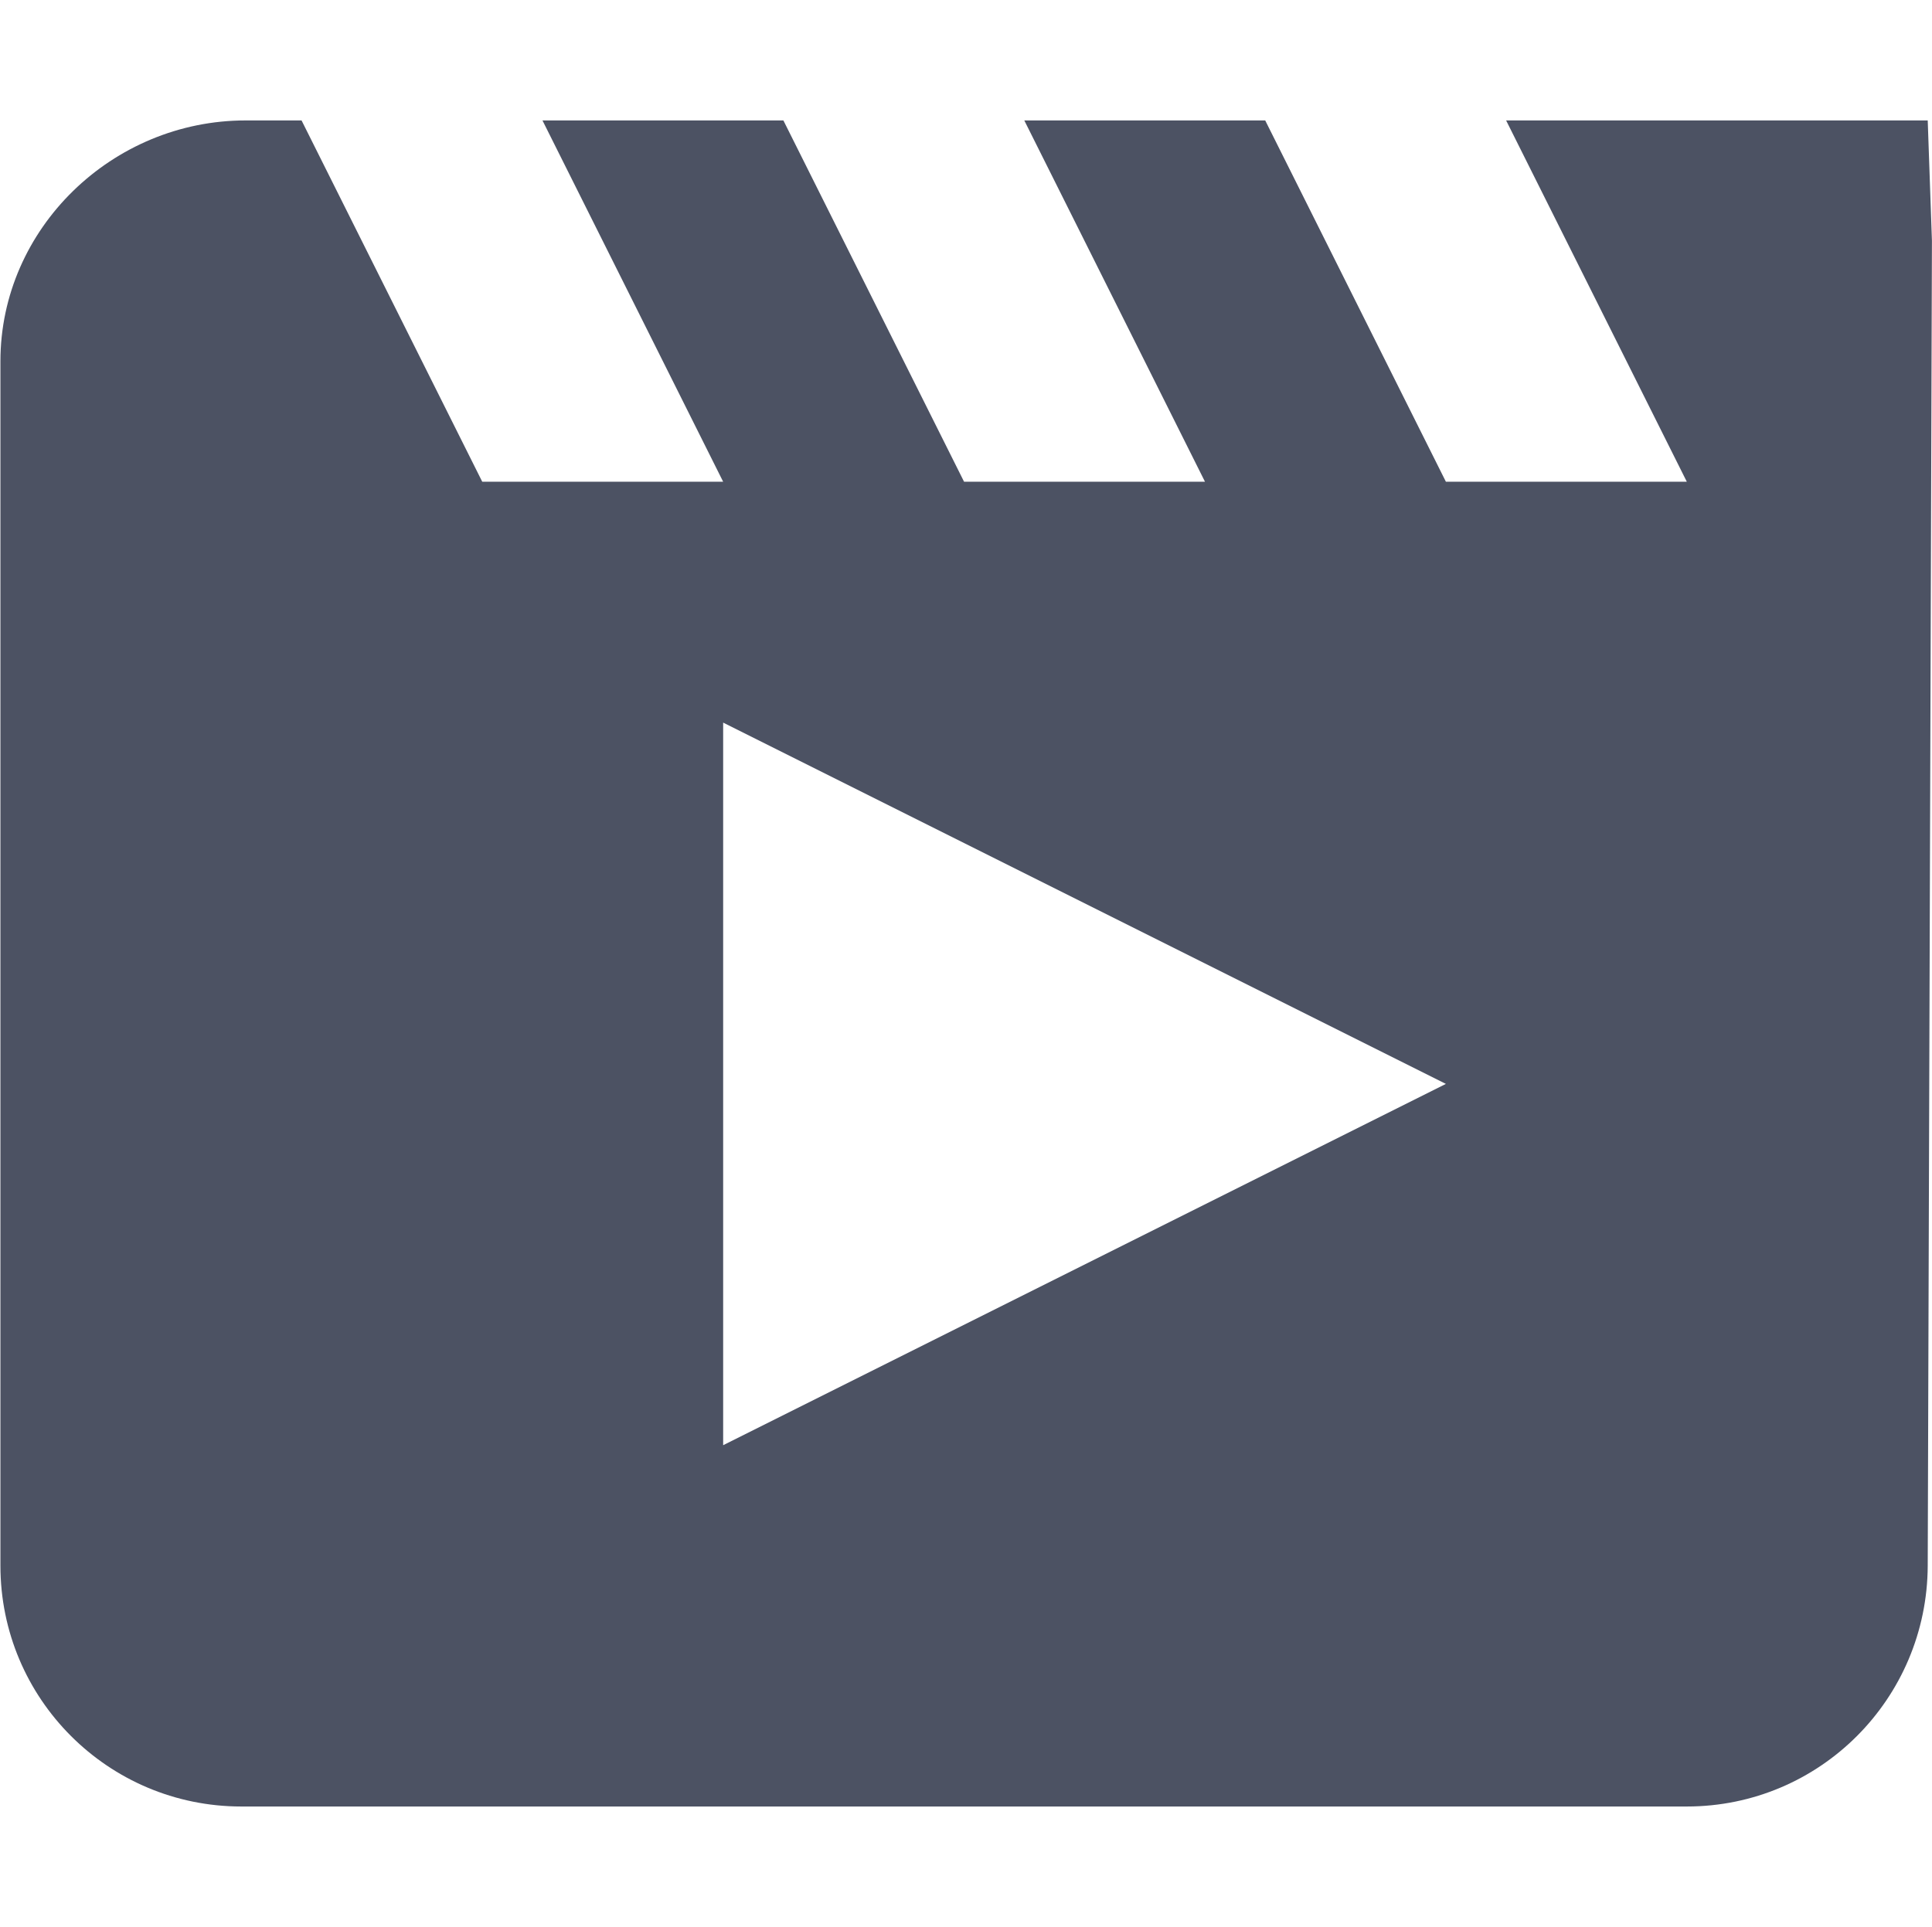
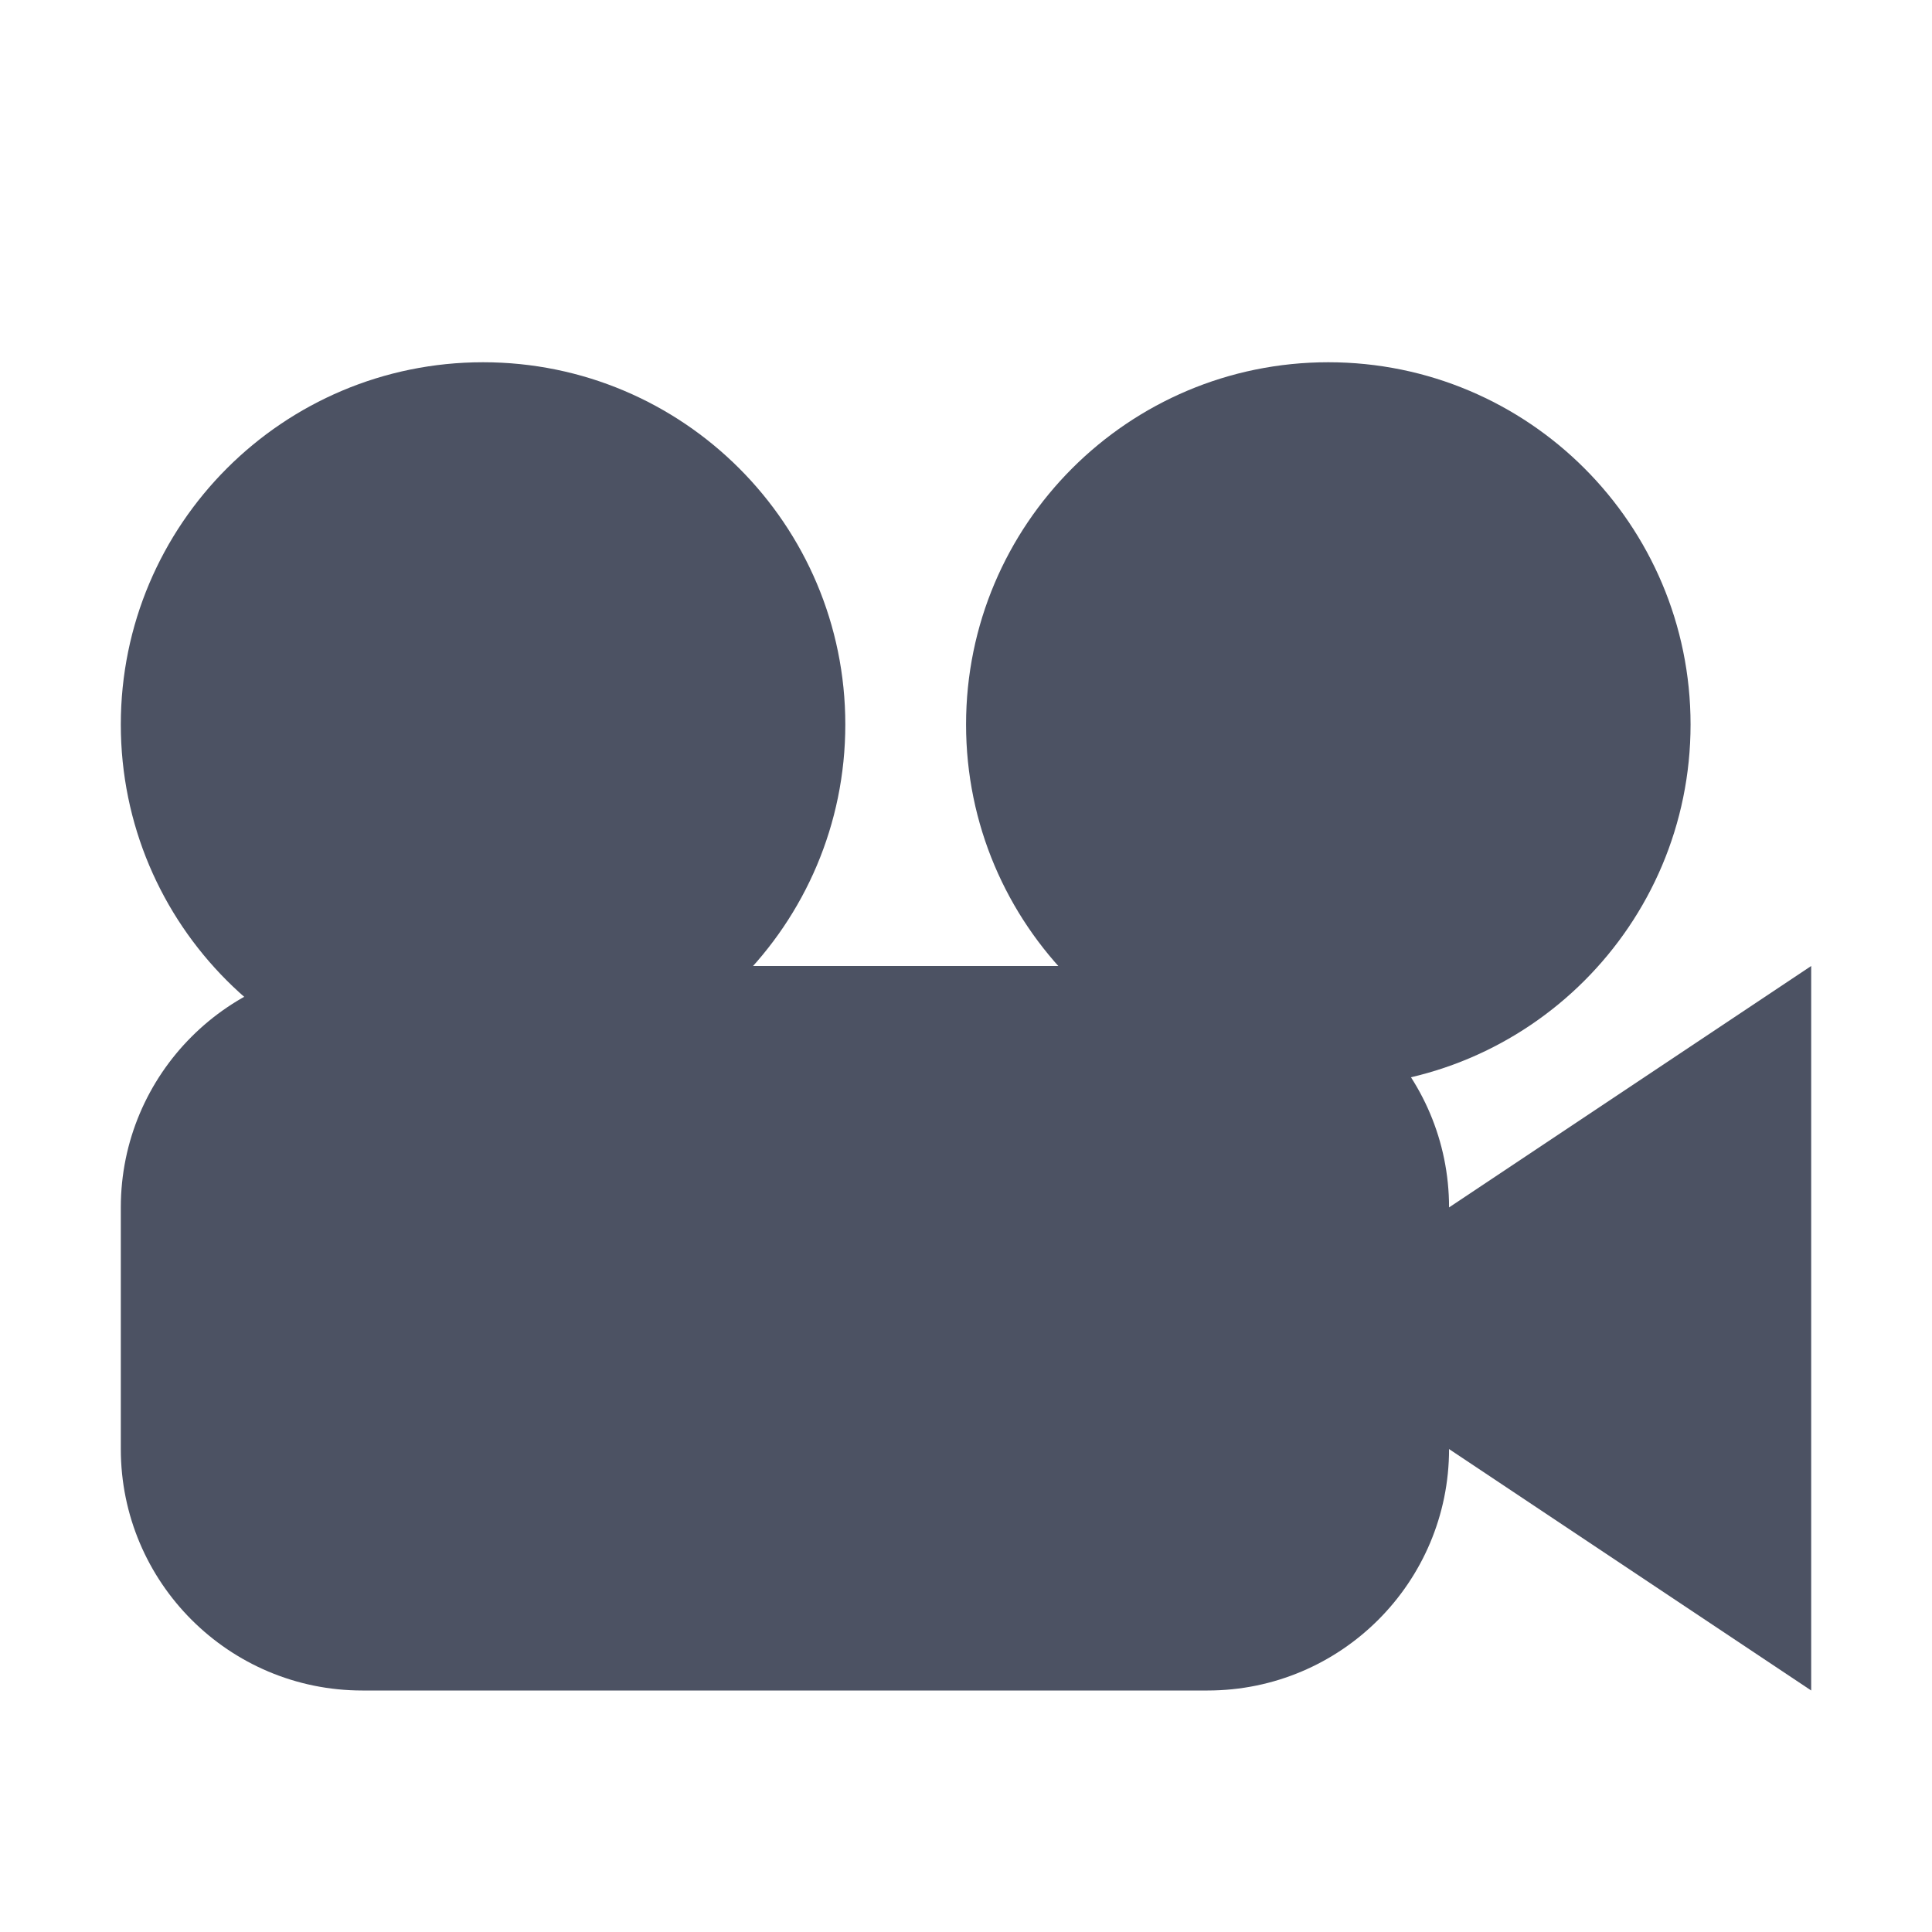
- <svg xmlns="http://www.w3.org/2000/svg" xmlns:ns1="http://www.openswatchbook.org/uri/2009/osb" height="16" id="svg7384" style="enable-background:new" version="1.1" width="16.039">
+ <svg xmlns="http://www.w3.org/2000/svg" xmlns:ns1="http://www.openswatchbook.org/uri/2009/osb" height="16" id="svg7384" style="enable-background:new" version="1.1" width="16">
  <defs id="defs7386">
    <linearGradient id="linearGradient6882" ns1:paint="solid">
      <stop id="stop6884" offset="0" style="stop-color:#555555;stop-opacity:1;" />
    </linearGradient>
    <linearGradient id="linearGradient5606" ns1:paint="solid">
      <stop id="stop5608" offset="0" style="stop-color:#000000;stop-opacity:1;" />
    </linearGradient>
    <filter id="filter7554" style="color-interpolation-filters:sRGB">
      <feBlend id="feBlend7556" in2="BackgroundImage" mode="darken" />
    </filter>
  </defs>
  <g id="layer9" style="display:inline" transform="translate(-884.9967,235)" />
  <g id="layer10" style="display:inline;filter:url(#filter7554)" transform="translate(-884.9967,235)" />
  <g id="layer1" style="display:inline" transform="translate(-643.9965,-382)" />
  <g id="layer14" style="display:inline" transform="translate(-884.9967,235)" />
  <g id="layer15" style="display:inline" transform="translate(-884.9967,235)" />
  <g id="g71291" style="display:inline" transform="translate(-884.9967,235)" />
  <g id="layer2" style="display:inline" transform="translate(-643.9965,-232)">
-     <path d="M 646.035,233 C 644.931,233 644,233.895 644,235 v 10 c 0,1.105 0.895,2 2,2 h 12 c 1.105,0 1.996,-0.895 2,-2 l 0.035,-11 -0.035,-1 h -3.5 l 1.5,3 h -2 l -1.5,-3 h -2 l 1.5,3 h -2 l -1.5,-3 h -2 l 1.5,3 h -2 l -1.5,-3 z m 3.965,5 6,3 -6,3 v -5 0.002 z" id="rect10856-3-1" style="display:inline;opacity:1;fill:#4c5263;fill-opacity:1;stroke:none;stroke-width:31;stroke-miterlimit:4;stroke-dasharray:none;stroke-opacity:1;enable-background:new" />
+     <circle cx="647.997" cy="238" id="circle3036" r="3" style="opacity:1;vector-effect:none;fill:#4c5263;fill-opacity:1;stroke:none;stroke-width:2;stroke-linecap:round;stroke-linejoin:miter;stroke-miterlimit:4;stroke-dasharray:none;stroke-dashoffset:0;stroke-opacity:1" />
+     <circle cx="654.997" cy="238" id="circle3038" r="3" style="display:inline;opacity:1;vector-effect:none;fill:#4c5263;fill-opacity:1;stroke:none;stroke-width:2;stroke-linecap:round;stroke-linejoin:miter;stroke-miterlimit:4;stroke-dasharray:none;stroke-dashoffset:0;stroke-opacity:1;enable-background:new" />
+     <path d="m 655.996,242 3,-2 v 6 l -3,-2 z" id="path3040" style="fill:#4c5263;fill-opacity:1;stroke:none;stroke-width:1px;stroke-linecap:butt;stroke-linejoin:miter;stroke-opacity:1" />
+     <rect height="6" id="rect3042" ry="2" style="opacity:1;vector-effect:none;fill:#4c5263;fill-opacity:1;stroke:none;stroke-width:2;stroke-linecap:round;stroke-linejoin:miter;stroke-miterlimit:4;stroke-dasharray:none;stroke-dashoffset:0;stroke-opacity:1" width="11" x="644.997" y="240" />
  </g>
  <g id="layer3" transform="translate(-643.9965,-492)" />
  <g id="layer12" style="display:inline" transform="translate(-884.9967,235)" />
</svg>
